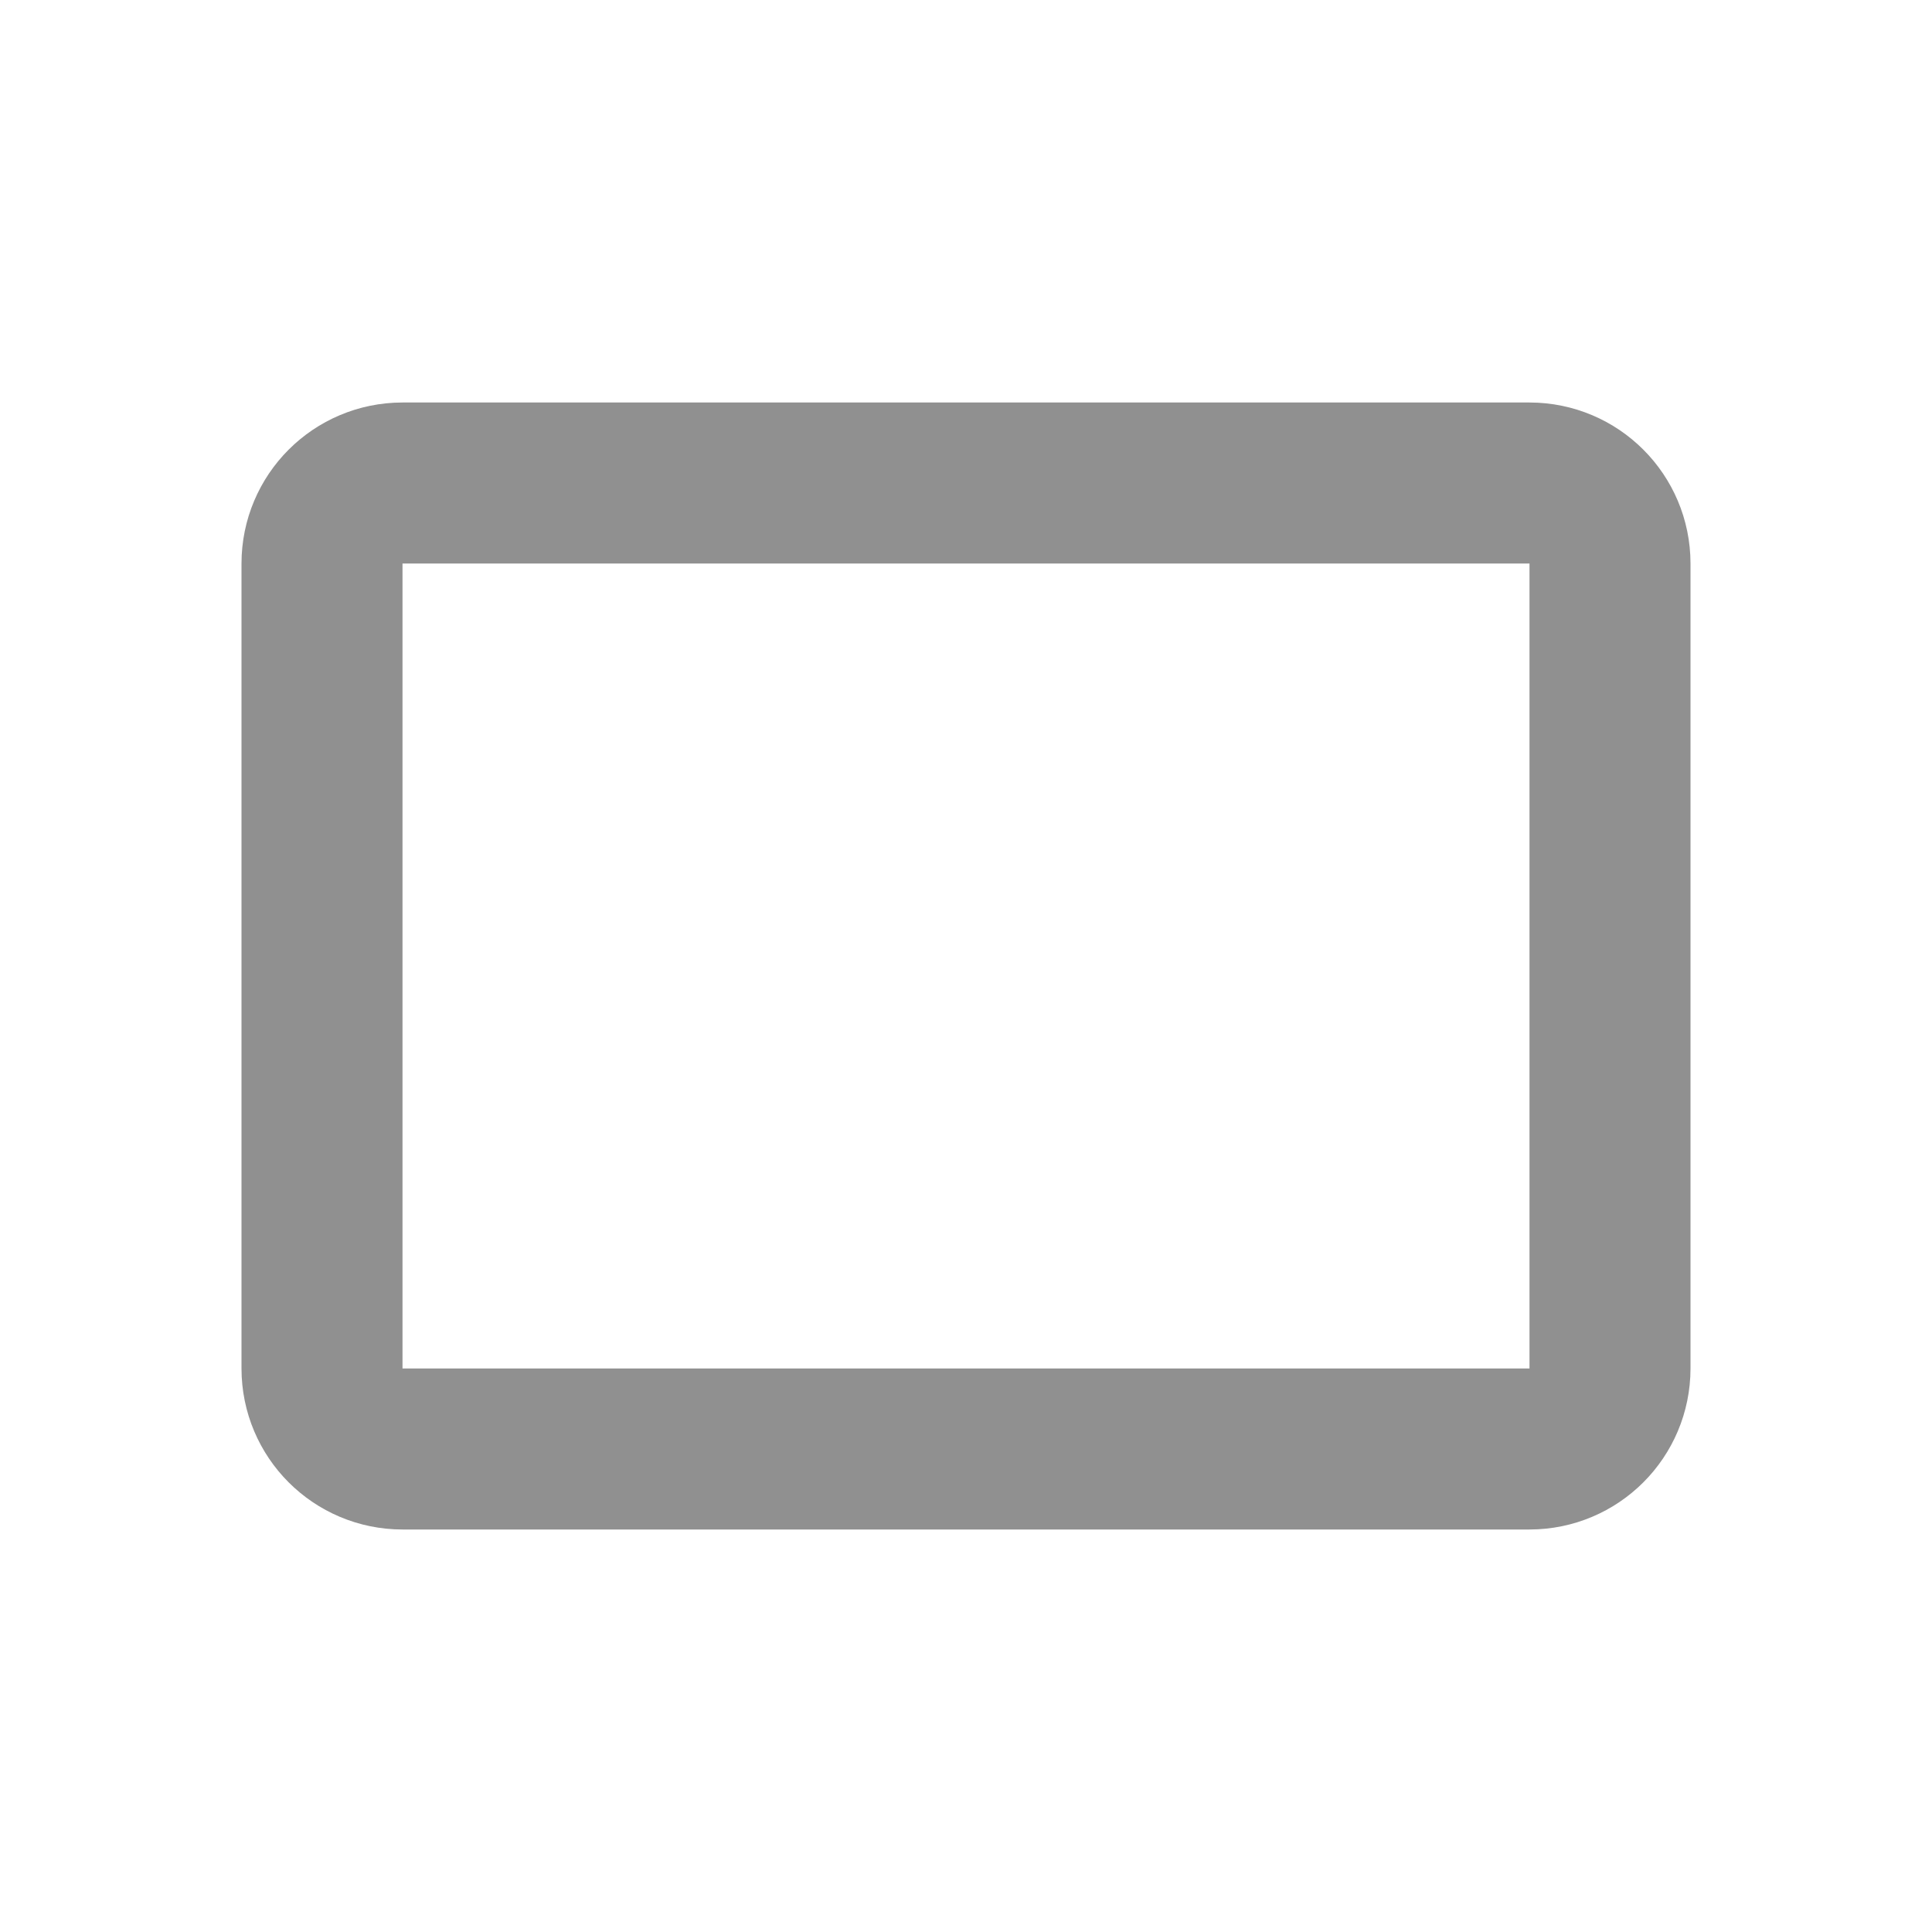
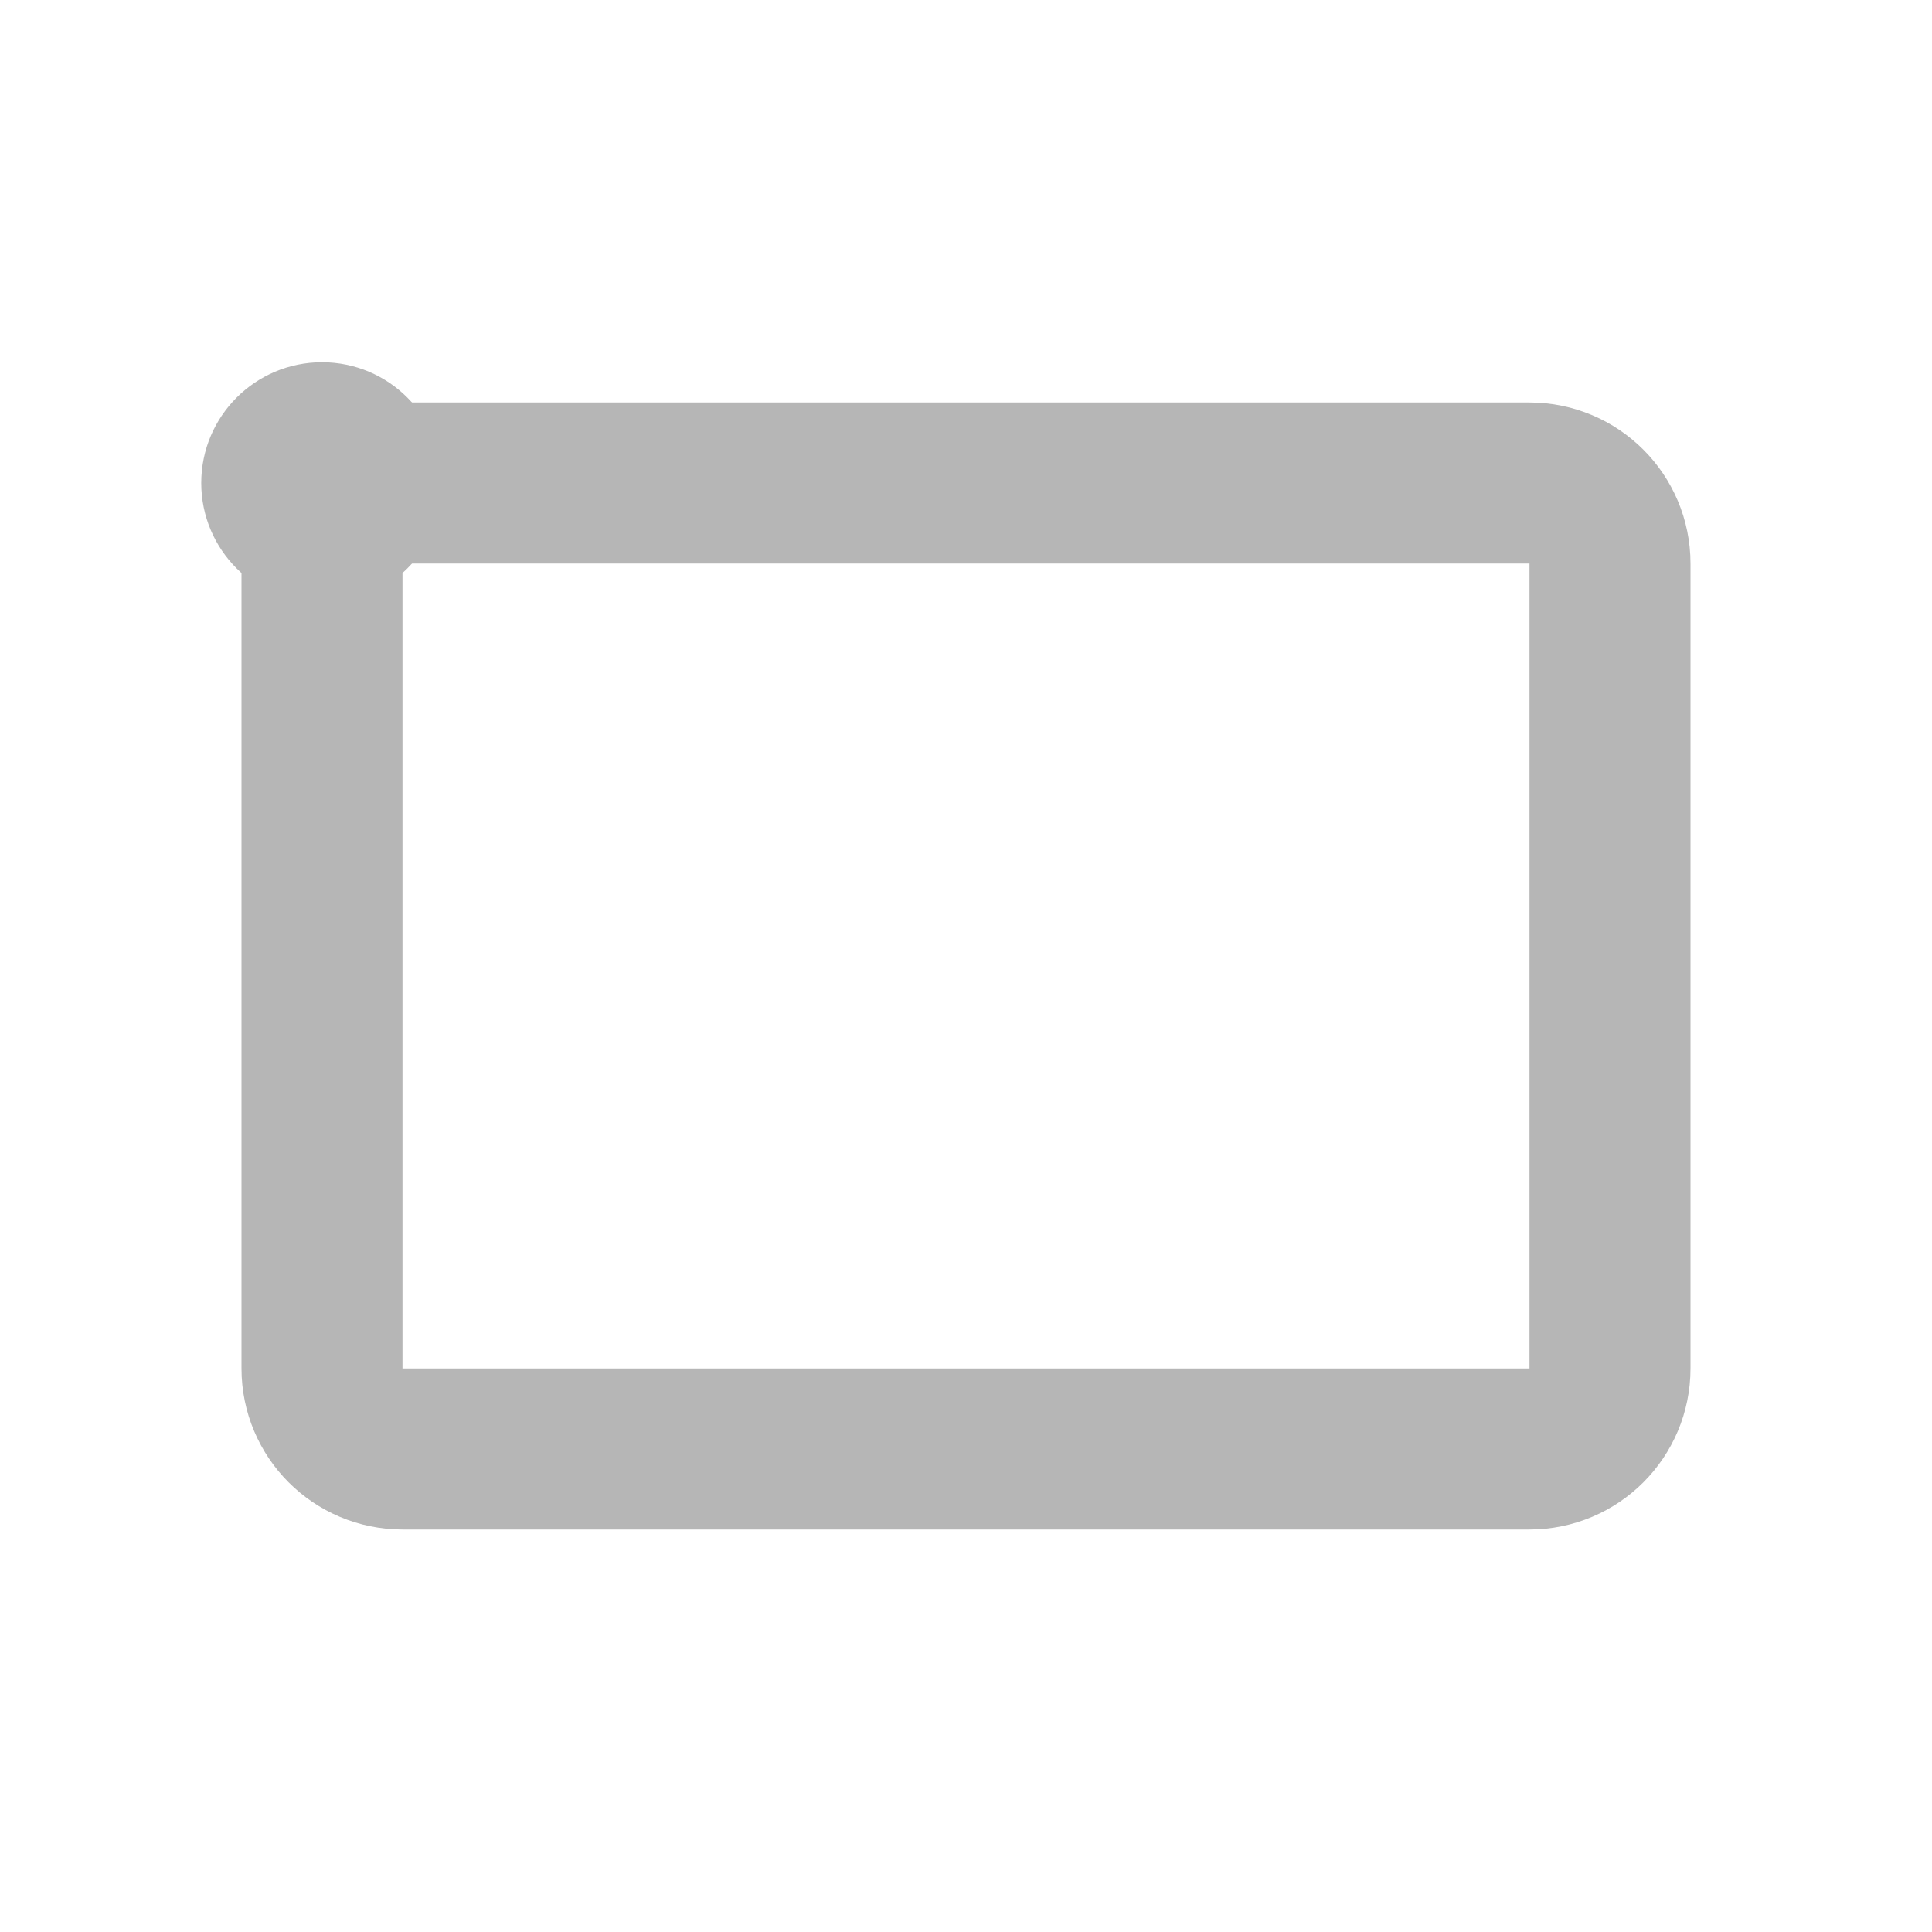
- <svg xmlns="http://www.w3.org/2000/svg" width="24" height="24" viewBox="0 0 24 24" fill="none" stroke="#909090" stroke-width="2" stroke-linecap="round" stroke-linejoin="round">
+ <svg xmlns="http://www.w3.org/2000/svg" width="24" height="24" viewBox="0 0 24 24" fill="none" stroke="#b6b6b6" stroke-width="2" stroke-linecap="round" stroke-linejoin="round">
  <rect x="4" y="6" width="16" height="12" rx="1" />
+   <circle cx="4" cy="6" r="1.5" fill="#b6b6b6" stroke="none" />
</svg>
